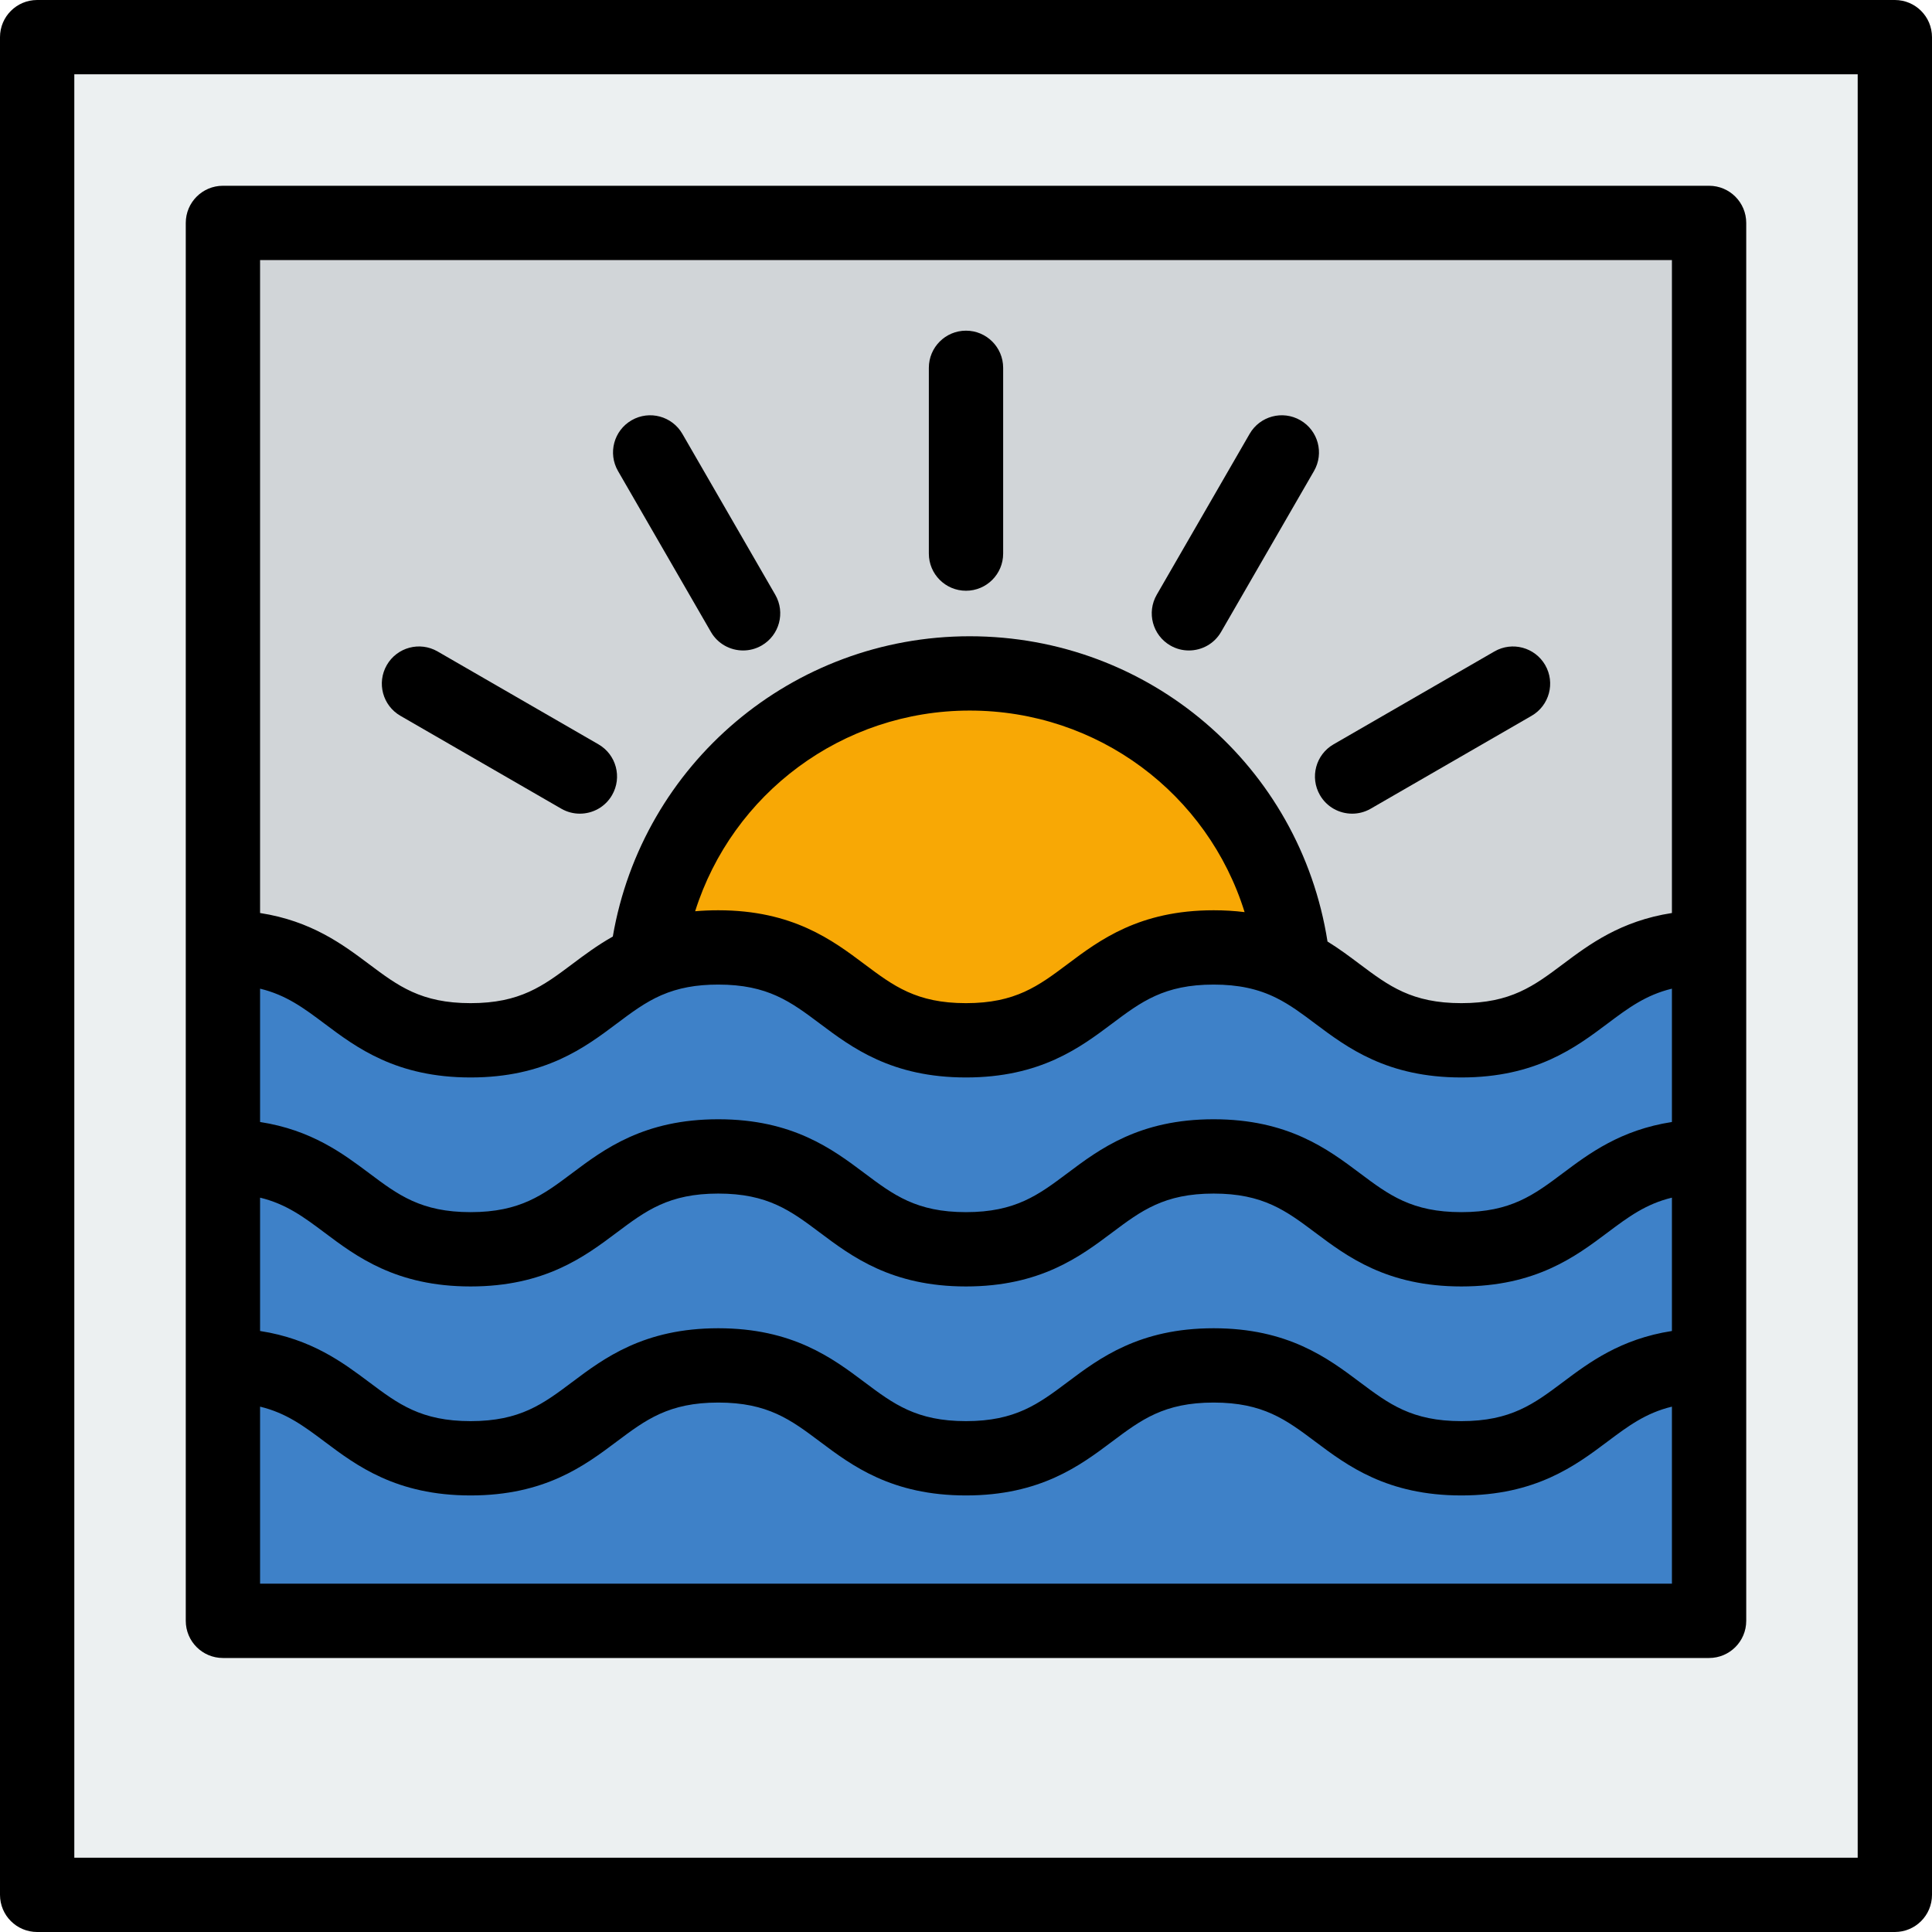
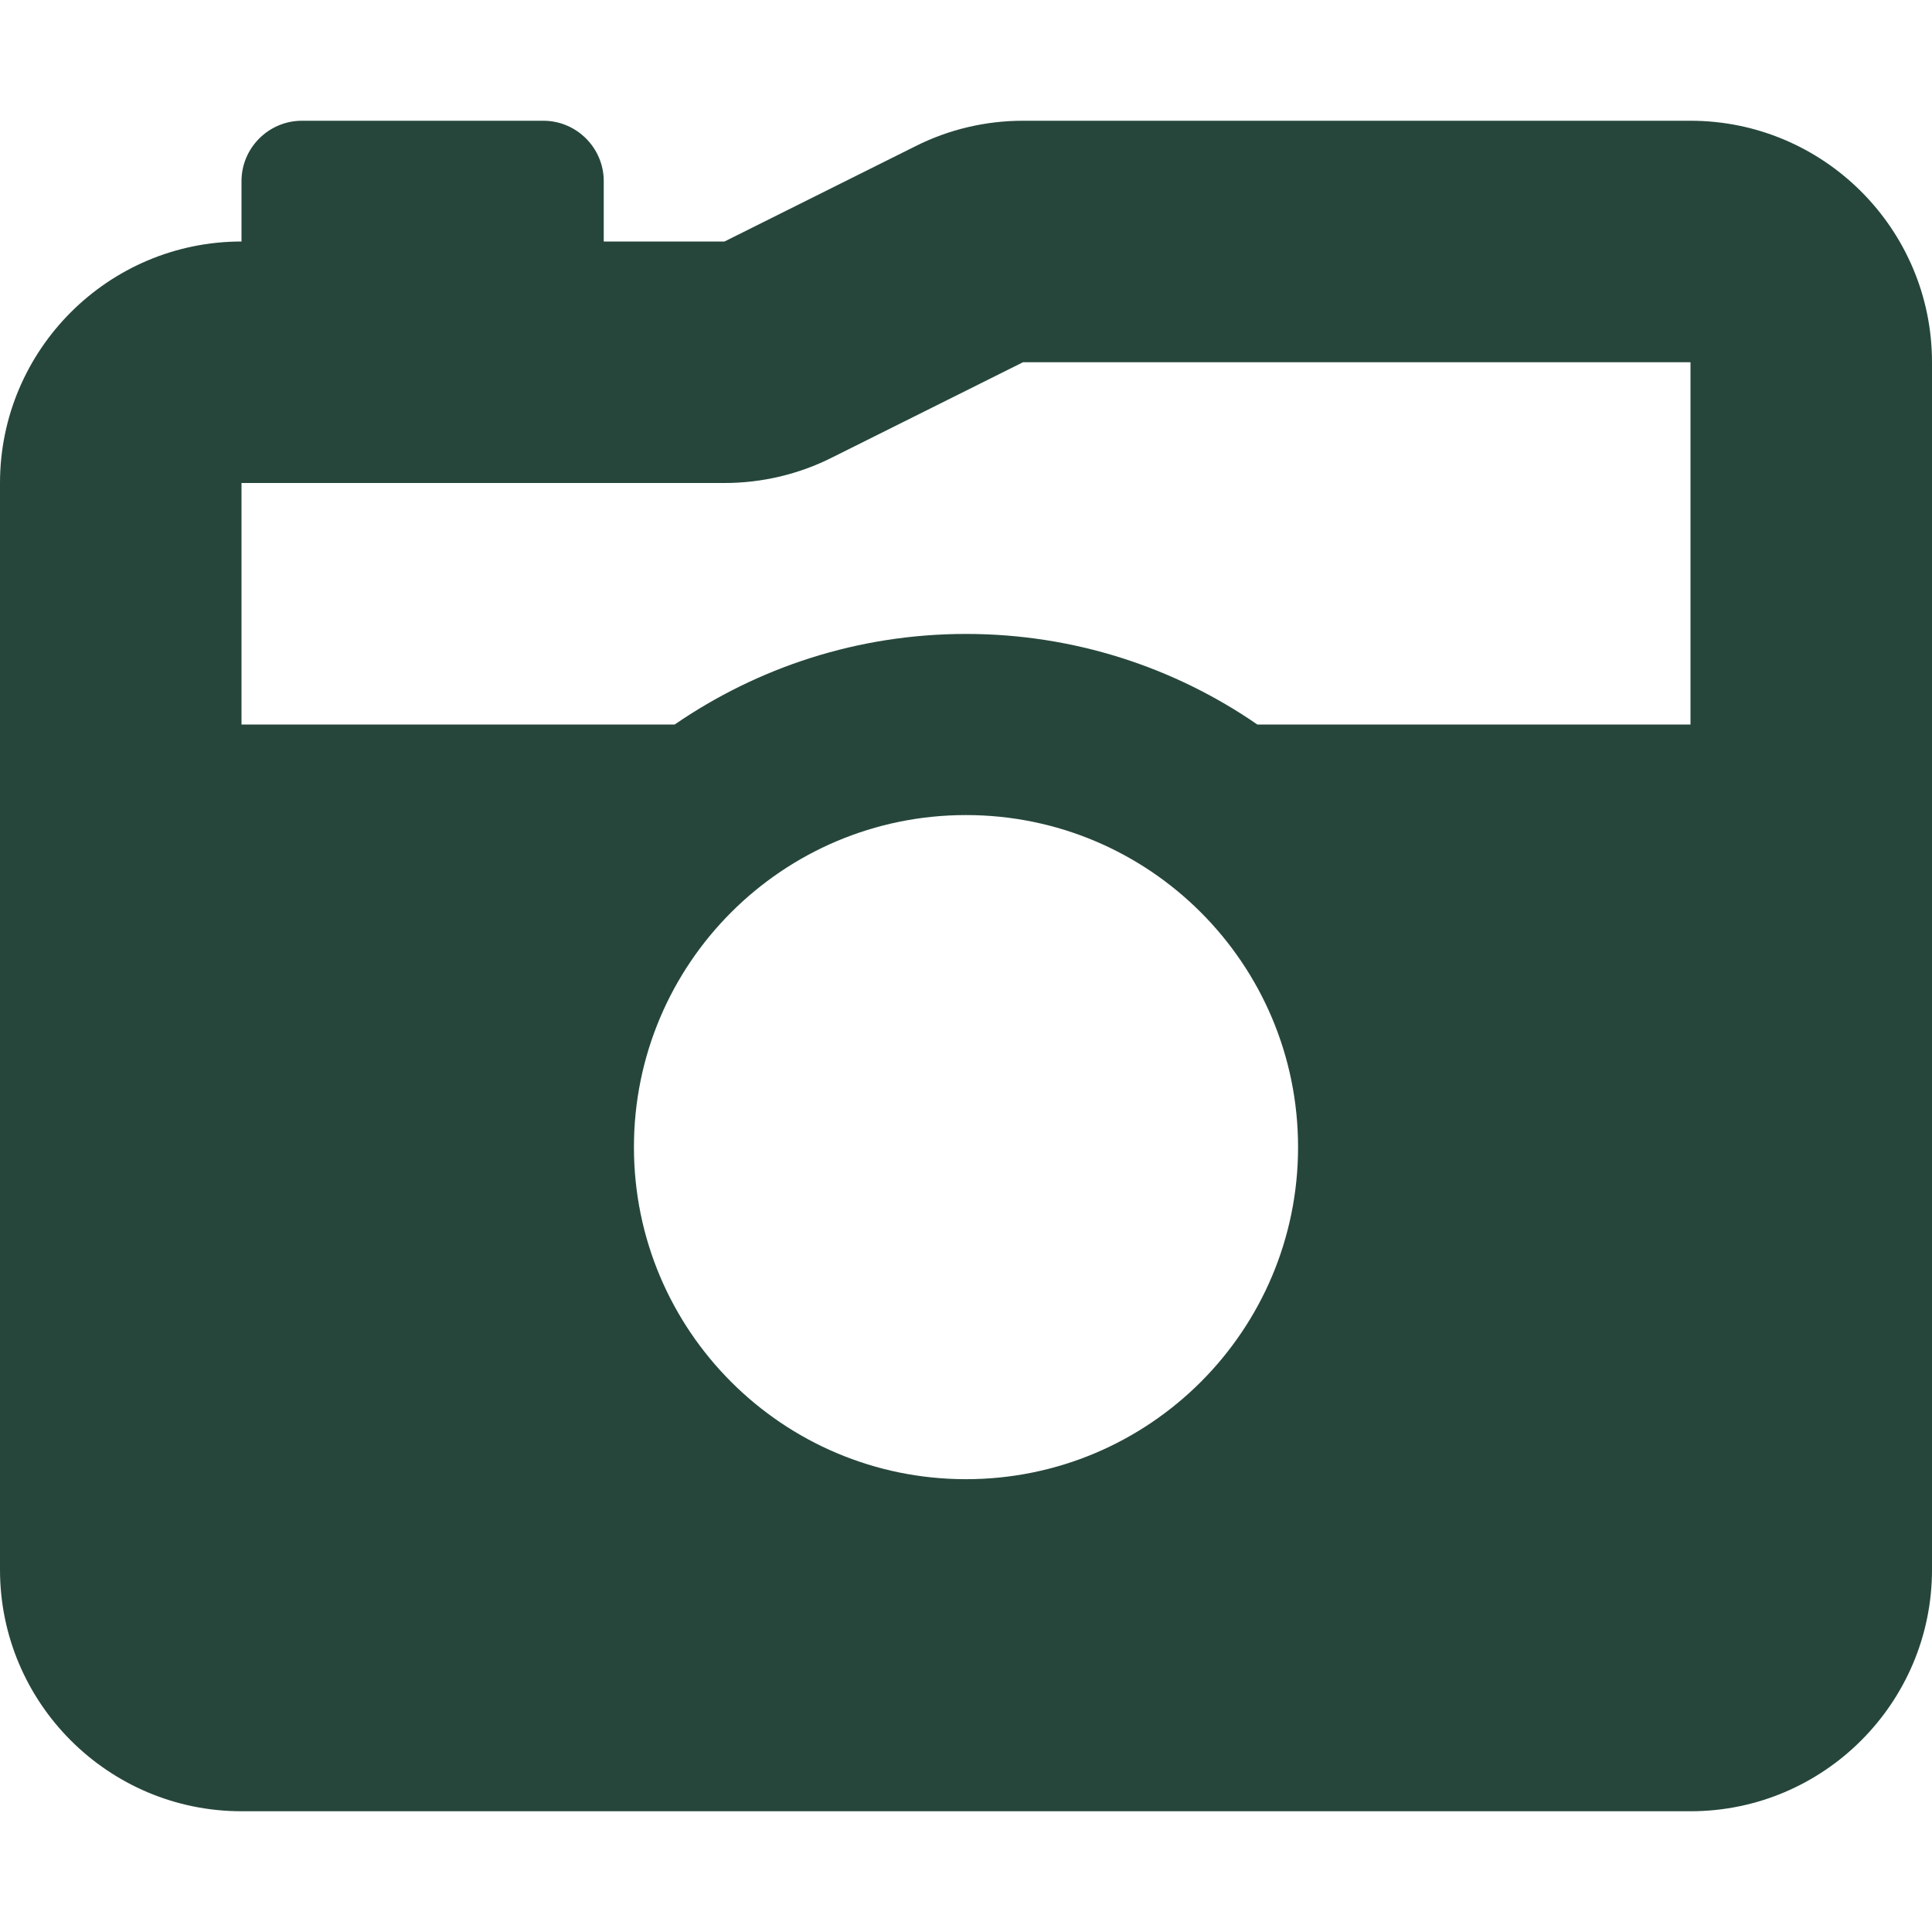
- <svg xmlns="http://www.w3.org/2000/svg" version="1.1" id="Layer_1" x="0px" y="0px" viewBox="0 0 416 416" style="enable-background:new 0 0 416 416;" xml:space="preserve">
-   <g>
-     <rect x="8" y="8" style="fill:#ECF0F1;" width="400" height="400" />
-     <path style="fill:#D1D5D8;" d="M48,48v155.446l6.775,1.049c9.09,1.408,14.577,5.524,19.91,9.524   c6.55,4.907,13.323,9.98,26.645,9.98s20.095-5.074,26.678-10.006c2.319-1.744,4.948-3.72,7.866-5.362l3.317-1.867l0.644-3.751   C145.606,169.398,174.61,145,208.8,145c34.694,0,63.77,24.801,69.137,58.971l0.571,3.636l3.133,1.932   c2.272,1.401,4.335,2.953,6.345,4.465c6.559,4.914,13.341,9.996,26.673,9.996c13.322,0,20.096-5.074,26.671-10   c5.307-3.98,10.794-8.096,19.893-9.504l6.776-1.049V48H48z" />
-     <path style="fill:#F8A805;" d="M275.628,194.021C266.497,164.7,239.64,145,208.8,145c-30.695,0-57.519,19.61-66.748,48.798   l-2.861,12.967l11.183-2.585c1.371-0.119,2.813-0.18,4.286-0.18c13.343,0,20.117,5.083,26.695,10.019   c6.55,4.907,13.323,9.981,26.635,9.981c13.323,0,20.097-5.075,26.671-10.001c6.552-4.916,13.326-9.999,26.659-9.999   c2.009,0,3.865,0.11,5.673,0.337l11.515,3.27L275.628,194.021z" />
-     <path style="fill:#3E81C8;" d="M358.124,205.103c-7.268,1.753-12.111,5.385-16.796,8.898c-6.551,4.916-13.325,9.999-26.668,9.999   c-13.333,0-20.112-5.079-26.709-10.022c-2.928-2.198-5.956-4.472-9.516-6.239c-5.088-2.55-10.526-3.738-17.115-3.738   c-13.312,0-20.085,5.074-26.662,10.001c-6.551,4.916-13.325,9.999-26.668,9.999c-13.333,0-20.107-5.083-26.685-10.019   c-6.55-4.907-13.323-9.981-26.646-9.981c-5.203,0-9.623,0.725-13.756,2.27l-1.65,0.662c-4.348,1.889-7.84,4.508-11.254,7.069   c-6.552,4.916-13.327,9.999-26.669,9.999c-13.343,0-20.117-5.083-26.67-10c-4.682-3.512-9.523-7.143-16.781-8.896L48,202.717v45.73   l6.776,1.048c9.075,1.404,14.575,5.522,19.9,9.509c6.548,4.914,13.32,9.995,26.653,9.995s20.105-5.082,26.661-10.001   c6.552-4.916,13.326-9.999,26.668-9.999c13.343,0,20.117,5.083,26.668,9.999c6.555,4.918,13.33,10.002,26.664,10.002   c13.323,0,20.097-5.075,26.671-10.001c6.552-4.916,13.326-9.999,26.659-9.999c13.342,0,20.117,5.083,26.694,10.019   c6.55,4.907,13.323,9.981,26.645,9.981s20.096-5.074,26.671-10c5.307-3.98,10.794-8.096,19.893-9.504l6.776-1.049v-45.726   L358.124,205.103z" />
-     <path style="fill:#3E81C8;" d="M358.124,250.103c-7.268,1.753-12.111,5.385-16.796,8.898c-6.551,4.916-13.325,9.999-26.668,9.999   c-13.342,0-20.117-5.083-26.694-10.018c-6.55-4.907-13.323-9.982-26.646-9.982c-13.312,0-20.085,5.074-26.662,10.001   c-6.551,4.916-13.325,9.999-26.668,9.999c-13.333,0-20.107-5.083-26.685-10.019c-6.55-4.907-13.323-9.981-26.646-9.981   c-13.322,0-20.094,5.074-26.671,10.001c-6.552,4.916-13.326,9.999-26.659,9.999c-13.353,0-20.114-5.082-26.667-10.005   c-4.692-3.511-9.543-7.142-16.784-8.891L48,247.717v45.73l6.776,1.048c9.075,1.404,14.575,5.522,19.9,9.509   c6.548,4.914,13.32,9.995,26.653,9.995s20.105-5.082,26.661-10.001c6.552-4.916,13.326-9.999,26.668-9.999   c13.343,0,20.117,5.083,26.668,9.999c6.555,4.918,13.33,10.002,26.664,10.002c13.323,0,20.097-5.075,26.671-10.001   c6.552-4.916,13.326-9.999,26.659-9.999c13.342,0,20.117,5.083,26.694,10.019c6.55,4.907,13.323,9.981,26.645,9.981   s20.096-5.074,26.671-10c5.307-3.98,10.794-8.096,19.893-9.504l6.776-1.049v-45.726L358.124,250.103z" />
-     <path style="fill:#3E81C8;" d="M358.124,295.103c-7.268,1.753-12.111,5.385-16.796,8.898c-6.551,4.916-13.325,9.999-26.668,9.999   c-13.342,0-20.117-5.083-26.694-10.018c-6.55-4.907-13.323-9.982-26.646-9.982c-13.312,0-20.085,5.074-26.662,10.001   c-6.551,4.916-13.325,9.999-26.668,9.999c-13.333,0-20.107-5.083-26.685-10.019c-6.55-4.907-13.323-9.981-26.646-9.981   c-13.322,0-20.094,5.074-26.671,10.001c-6.552,4.916-13.326,9.999-26.659,9.999c-13.353,0-20.114-5.082-26.667-10.005   c-4.692-3.511-9.543-7.142-16.784-8.891L48,292.717V349h320v-56.279L358.124,295.103z" />
-     <g>
-       <path d="M408,0H8C3.58,0,0,3.58,0,8v400c0,4.42,3.58,8,8,8h400c4.42,0,8-3.58,8-8V8C416,3.58,412.42,0,408,0z M400,400H16V16h384    V400z" />
-       <path d="M368,40H48c-4.42,0-8,3.58-8,8v301c0,4.42,3.58,8,8,8h320c4.42,0,8-3.58,8-8V48C376,43.58,372.42,40,368,40z M360,341H56    v-38.12c5.63,1.36,9.42,4.19,13.87,7.52c6.88,5.17,15.46,11.6,31.46,11.6s24.57-6.43,31.46-11.6c6.26-4.69,11.2-8.4,21.87-8.4    s15.61,3.71,21.87,8.4c6.89,5.17,15.46,11.6,31.46,11.6s24.58-6.43,31.47-11.6c6.26-4.69,11.2-8.4,21.86-8.4    c10.67,0,15.61,3.71,21.87,8.4c6.89,5.17,15.47,11.6,31.47,11.6s24.58-6.43,31.47-11.6c4.44-3.33,8.23-6.16,13.87-7.52V341z     M360,286.59c-11.05,1.71-17.83,6.78-23.47,11.01c-6.26,4.69-11.2,8.4-21.87,8.4c-10.67,0-15.61-3.71-21.87-8.4    c-6.89-5.17-15.47-11.6-31.47-11.6s-24.57,6.43-31.46,11.6c-6.26,4.69-11.2,8.4-21.87,8.4c-10.66,0-15.61-3.71-21.86-8.4    c-6.89-5.17-15.47-11.6-31.47-11.6s-24.58,6.43-31.47,11.6c-6.25,4.69-11.19,8.4-21.86,8.4s-15.61-3.71-21.86-8.4    c-5.65-4.23-12.42-9.3-23.47-11.01v-28.71c5.63,1.36,9.42,4.19,13.87,7.52c6.88,5.17,15.46,11.6,31.46,11.6s24.57-6.43,31.46-11.6    c6.26-4.69,11.2-8.4,21.87-8.4s15.61,3.71,21.87,8.4c6.89,5.17,15.46,11.6,31.46,11.6s24.58-6.43,31.47-11.6    c6.26-4.69,11.2-8.4,21.86-8.4c10.67,0,15.61,3.71,21.87,8.4c6.89,5.17,15.47,11.6,31.47,11.6s24.58-6.43,31.47-11.6    c4.44-3.33,8.23-6.16,13.87-7.52V286.59z M360,241.59c-11.05,1.71-17.83,6.78-23.47,11.01c-6.26,4.69-11.2,8.4-21.87,8.4    c-10.67,0-15.61-3.71-21.87-8.4c-6.89-5.17-15.47-11.6-31.47-11.6s-24.57,6.43-31.46,11.6c-6.26,4.69-11.2,8.4-21.87,8.4    c-10.66,0-15.61-3.71-21.86-8.4c-6.89-5.17-15.47-11.6-31.47-11.6s-24.58,6.43-31.47,11.6c-6.25,4.69-11.19,8.4-21.86,8.4    s-15.61-3.71-21.86-8.4c-5.65-4.23-12.42-9.3-23.47-11.01v-28.71c5.63,1.36,9.42,4.19,13.86,7.52c6.89,5.17,15.47,11.6,31.47,11.6    s24.58-6.43,31.47-11.6c3.16-2.37,6.14-4.61,9.64-6.13c0.01,0,0.01,0,0.01,0c3.57-1.55,7.45-2.27,12.21-2.27    c10.67,0,15.61,3.71,21.87,8.4c6.89,5.17,15.46,11.6,31.46,11.6s24.58-6.43,31.47-11.6c6.26-4.69,11.2-8.4,21.86-8.4    c5.3,0,9.6,0.92,13.53,2.89c2.94,1.46,5.56,3.43,8.33,5.51c6.9,5.17,15.47,11.6,31.48,11.6c16,0,24.58-6.43,31.47-11.6    c4.44-3.33,8.23-6.16,13.87-7.52V241.59z M149.68,196.21c8-25.3,31.64-43.21,59.12-43.21c27.66,0,51.27,17.97,59.19,43.4    c-2.15-0.27-4.36-0.4-6.67-0.4c-16,0-24.57,6.43-31.46,11.6c-6.26,4.69-11.2,8.4-21.87,8.4c-10.66,0-15.6-3.71-21.86-8.4    c-6.89-5.17-15.47-11.6-31.47-11.6C152.95,196,151.29,196.07,149.68,196.21z M360,196.59c-11.05,1.71-17.83,6.78-23.47,11.01    c-6.26,4.69-11.2,8.4-21.87,8.4c-10.67,0-15.62-3.71-21.88-8.4c-2.18-1.64-4.41-3.31-6.94-4.87C279.91,164.97,247.5,137,208.8,137    c-38.18,0-70.47,27.5-76.85,64.66c-3.34,1.88-6.17,4-8.75,5.94c-6.26,4.69-11.2,8.4-21.87,8.4s-15.61-3.71-21.87-8.4    c-5.64-4.23-12.42-9.3-23.46-11.01V56h304V196.59z" />
-       <path d="M216,79.2v40c0,4.42-3.58,8-8,8s-8-3.58-8-8v-40c0-4.42,3.58-8,8-8S216,74.78,216,79.2z" />
-       <path d="M282.93,101.42l-20,34.64c-1.48,2.57-4.17,4-6.94,4c-1.36,0-2.73-0.34-3.99-1.07c-3.83-2.21-5.14-7.1-2.93-10.93l20-34.64    c2.21-3.83,7.1-5.14,10.93-2.93S285.14,97.59,282.93,101.42z" />
-       <path d="M131.79,171.2c-1.48,2.57-4.17,4-6.94,4c-1.35,0-2.73-0.34-3.99-1.07l-34.64-20c-3.83-2.21-5.14-7.1-2.93-10.93    s7.1-5.14,10.93-2.93l34.64,20C132.69,162.48,134,167.37,131.79,171.2z" />
-       <path d="M329.78,154.13l-34.64,20c-1.26,0.73-2.64,1.07-3.99,1.07c-2.77,0-5.46-1.43-6.94-4c-2.21-3.83-0.9-8.72,2.93-10.93    l34.64-20c3.83-2.21,8.72-0.89,10.93,2.93C334.92,147.03,333.61,151.92,329.78,154.13z" />
-       <path d="M164,138.99c-1.26,0.73-2.64,1.07-3.99,1.07c-2.77,0-5.46-1.43-6.94-4l-20-34.64c-2.21-3.83-0.9-8.72,2.93-10.93    c3.83-2.21,8.72-0.89,10.93,2.93l20,34.64C169.14,131.89,167.83,136.78,164,138.99z" />
-     </g>
-   </g>
-   <g>
- </g>
-   <g>
- </g>
-   <g>
- </g>
-   <g>
- </g>
-   <g>
- </g>
-   <g>
- </g>
-   <g>
- </g>
-   <g>
- </g>
-   <g>
- </g>
-   <g>
- </g>
-   <g>
- </g>
-   <g>
- </g>
-   <g>
- </g>
-   <g>
- </g>
-   <g>
- </g>
+ <svg xmlns="http://www.w3.org/2000/svg" fill="rgb(38, 70, 60)" viewBox="0 0 512 512">
+   <path d="M220.6 121.2L271.1 96 448 96v96H333.2c-21.9-15.1-48.5-24-77.2-24s-55.2 8.9-77.2 24H64V128H192c9.9 0 19.7-2.3 28.6-6.8zM0 128V416c0 35.3 28.7 64 64 64H448c35.3 0 64-28.7 64-64V96c0-35.3-28.7-64-64-64H271.1c-9.9 0-19.7 2.3-28.6 6.8L192 64H160V48c0-8.8-7.2-16-16-16H80c-8.8 0-16 7.2-16 16l0 16C28.7 64 0 92.7 0 128zM344 304c0 48.6-39.4 88-88 88s-88-39.4-88-88s39.4-88 88-88s88 39.4 88 88z" />
</svg>
